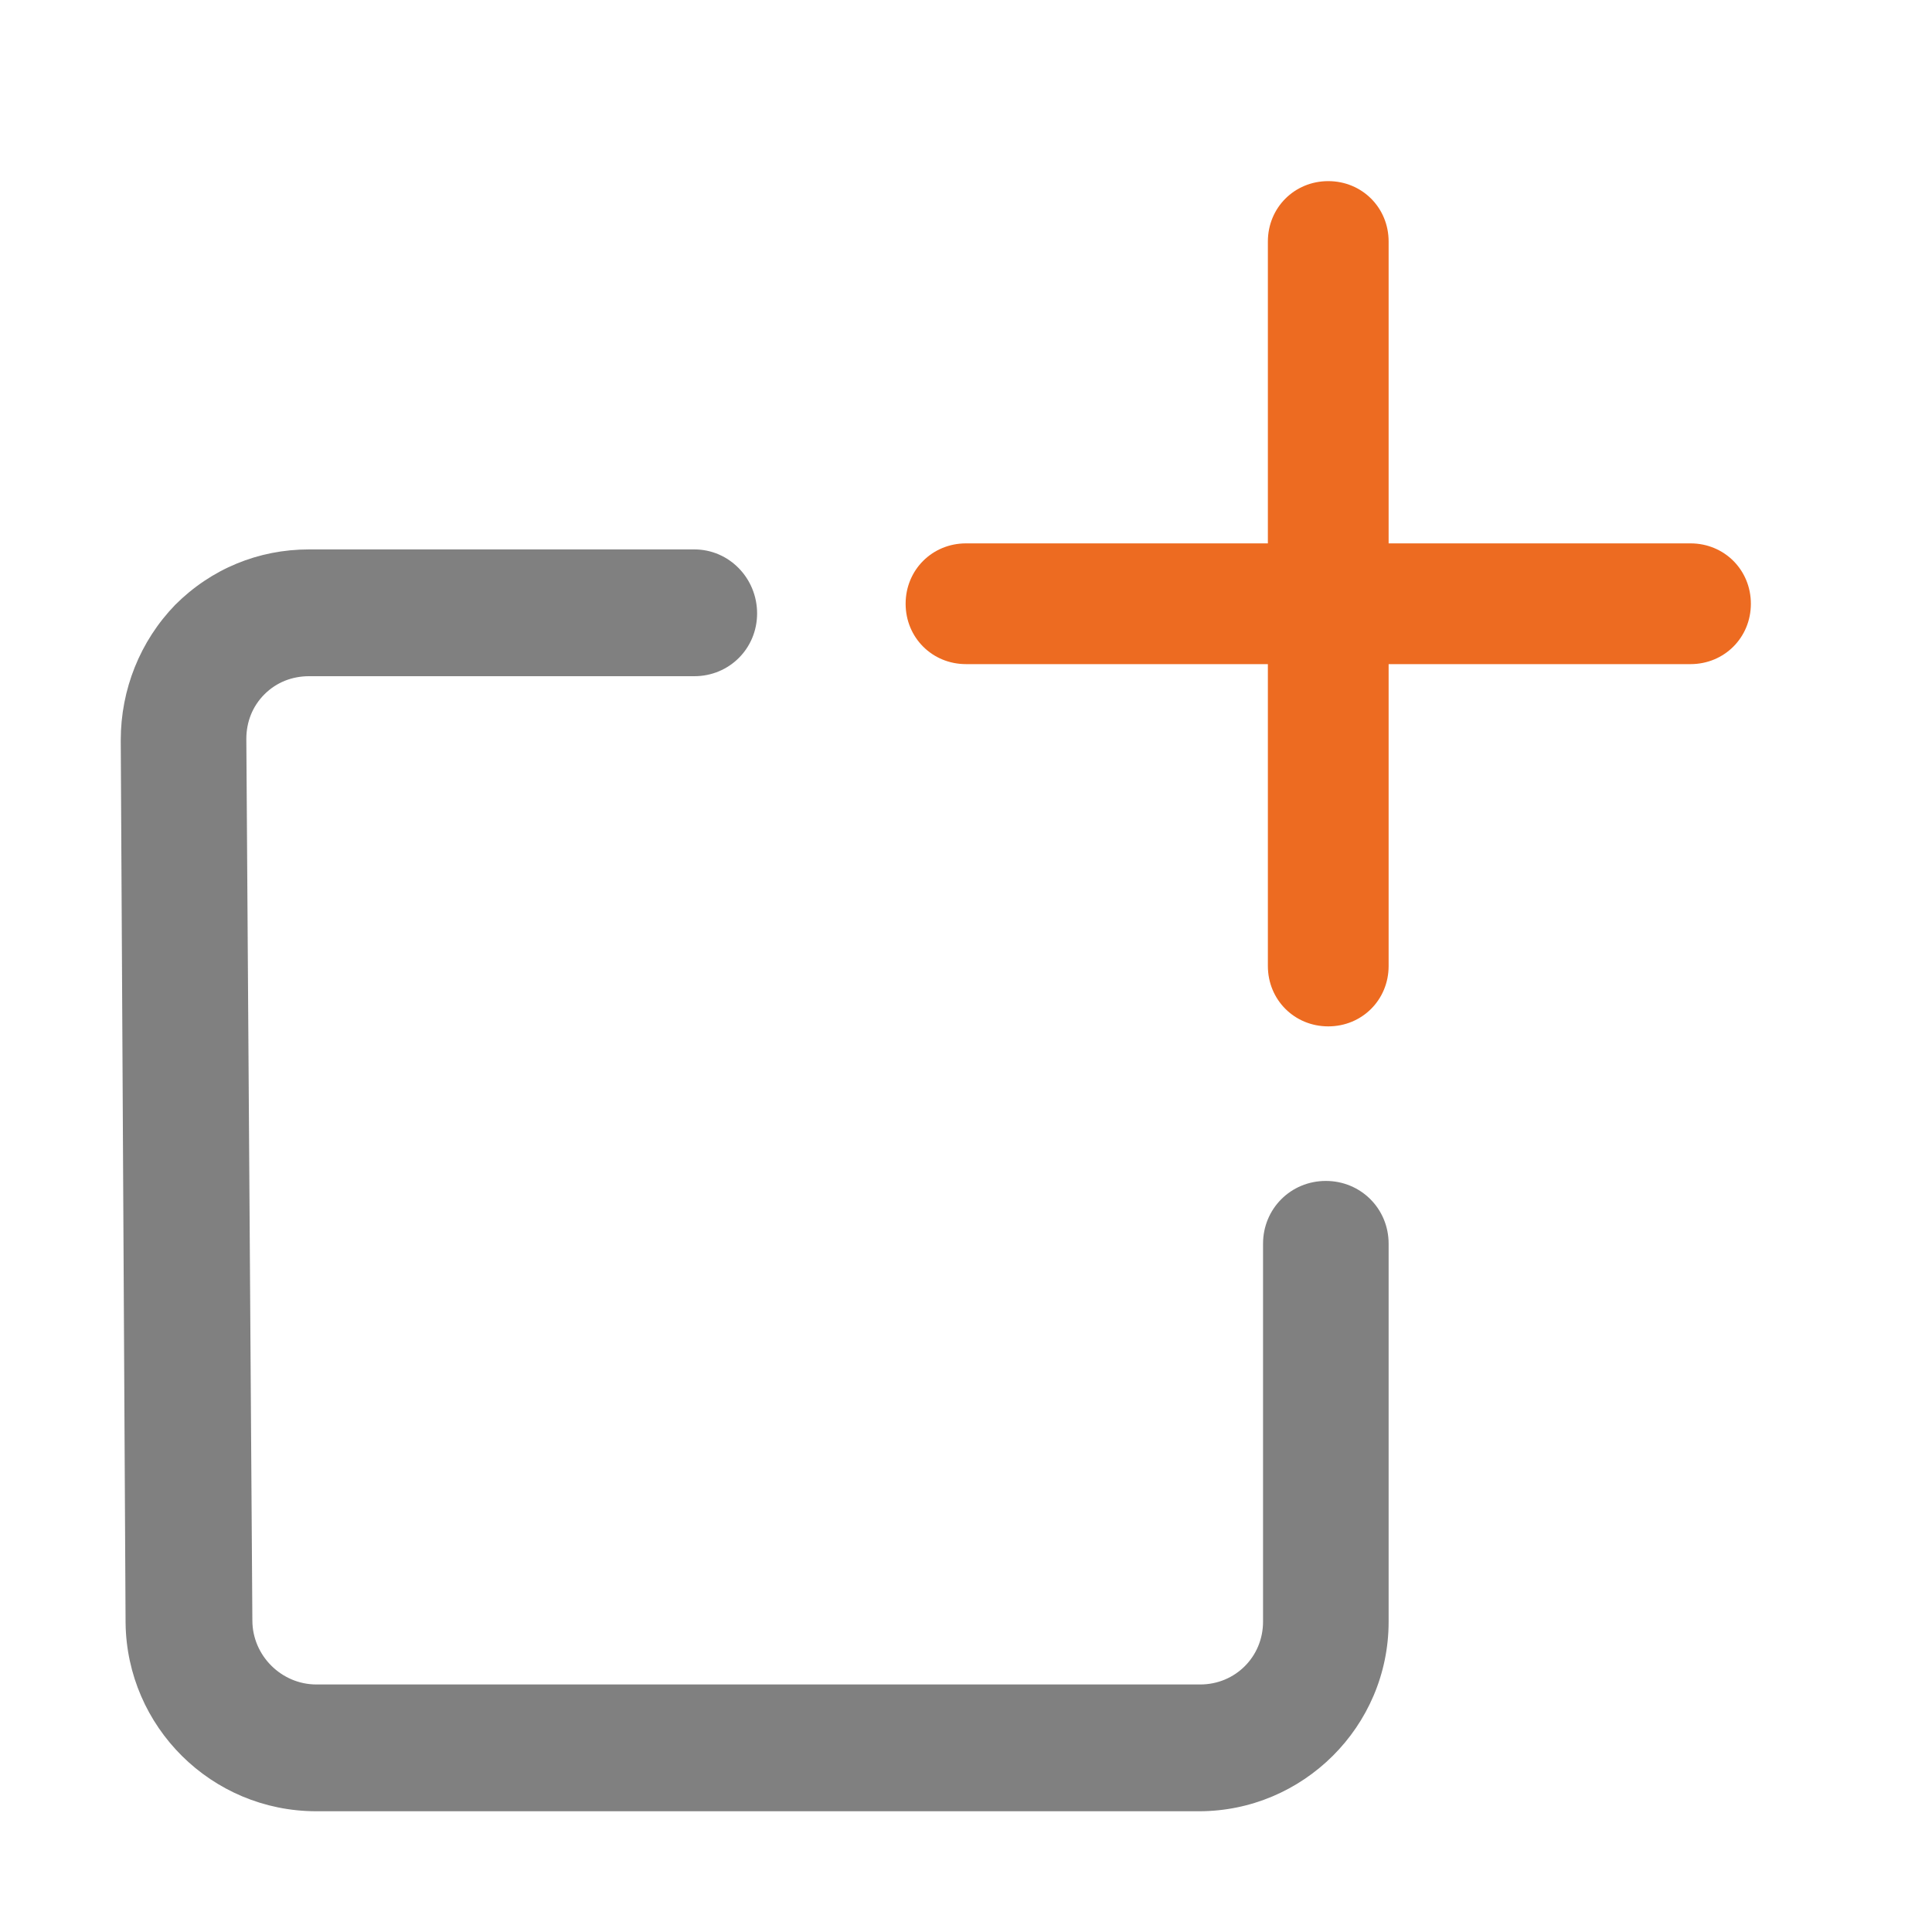
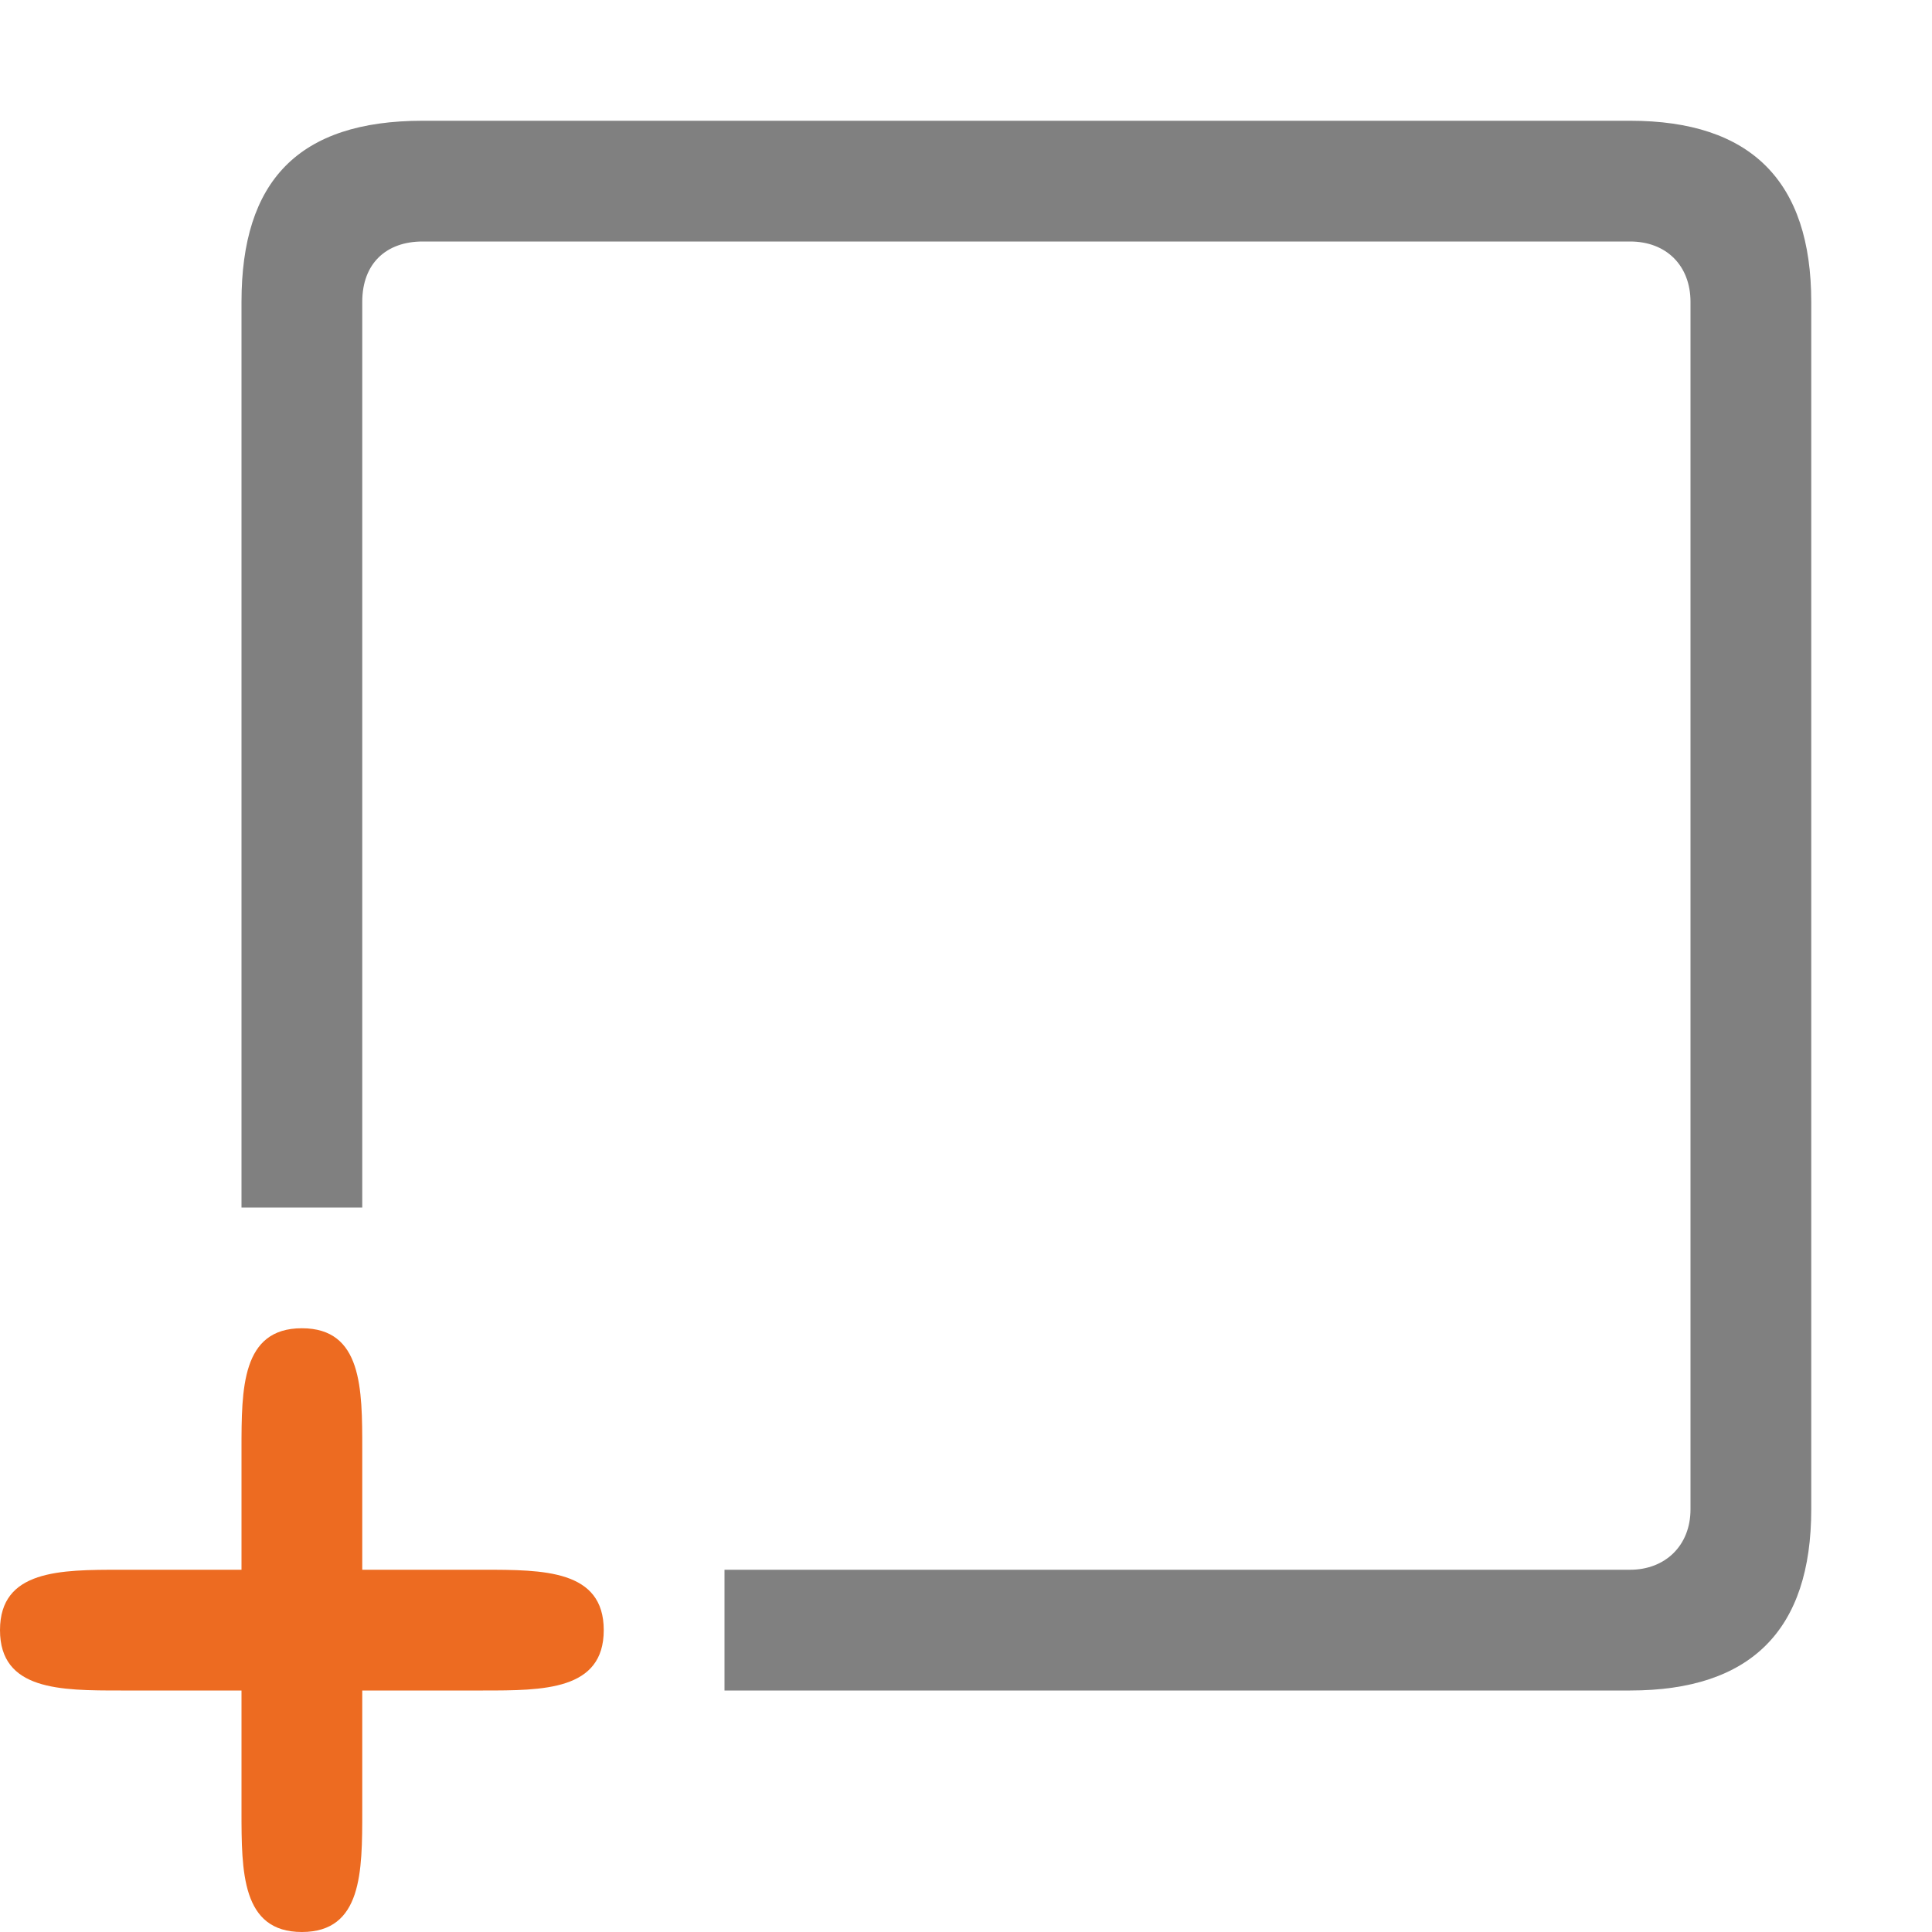
- <svg xmlns="http://www.w3.org/2000/svg" version="1.0" id="Layer_1" x="0px" y="0px" viewBox="0 0 16 16" enable-background="new 0 0 16 16" xml:space="preserve">
-   <g id="add_x5F_part">
-     <g>
-       <path fill="#ED6B21" d="M11,8.5c-0.28,0-0.5-0.22-0.5-0.5V2c0-0.28,0.22-0.5,0.5-0.5s0.5,0.22,0.5,0.5v6    C11.5,8.28,11.28,8.5,11,8.5z" />
-     </g>
-     <g>
-       <path fill="#ED6B21" d="M14,5.5H8C7.72,5.5,7.5,5.28,7.5,5S7.72,4.5,8,4.5h6c0.28,0,0.5,0.22,0.5,0.5S14.28,5.5,14,5.5z" />
-     </g>
-     <path fill="#808080" d="M10.98,9.78c-0.29,0-0.52,0.23-0.52,0.52v2.09v1.04c0,0.29-0.23,0.52-0.52,0.52H2.62   c-0.29,0-0.53-0.24-0.53-0.53L2.04,6.12c0-0.14,0.05-0.27,0.15-0.37c0.1-0.1,0.23-0.15,0.37-0.15l3.19,0v0   c0.29,0,0.52-0.23,0.52-0.52S6.04,4.55,5.75,4.55H3.66c-0.01,0-0.01,0-0.02,0l-1.08,0c-0.42,0-0.81,0.16-1.11,0.46   C1.16,5.31,1,5.71,1,6.13l0.04,7.31C1.05,14.3,1.75,15,2.62,15h7.31c0.86,0,1.57-0.7,1.57-1.57v-1.04V10.3   C11.5,10.01,11.27,9.78,10.98,9.78z" />
-   </g>
+ <svg xmlns="http://www.w3.org/2000/svg" viewBox="0 0 16 16" width="16px" height="16px">
+   <path fill="#808080" d="M 15,2.5 C 15,1.5 14.5,1 13.5,1 H 3.5 C 2.47,1 2,1.5 2,2.5 V 10 H 3 V 2.5 C 3,2.18 3.2,2 3.5,2 h 10 C 13.8,2 14,2.2 14,2.5 v 10 C 14,12.8 13.79,13 13.5,13 H 6 v 1 h 7.5 c 1,0 1.5,-0.5 1.5,-1.5 z" />
+   <path fill="#ed6b21" d="M 2.5,11 C 2,11 2,11.5 2,12 v 1 H 1 C 0.5,13 0,13 0,13.5 0,14 0.5,14 1,14 h 1 v 1 c 0,0.5 0,1 0.5,1 C 3,16 3,15.5 3,15 V 14 H 4 C 4.5,14 5,14 5,13.5 5,13 4.5,13 4,13 H 3 V 12 C 3,11.5 3,11 2.5,11 Z" />
</svg>
